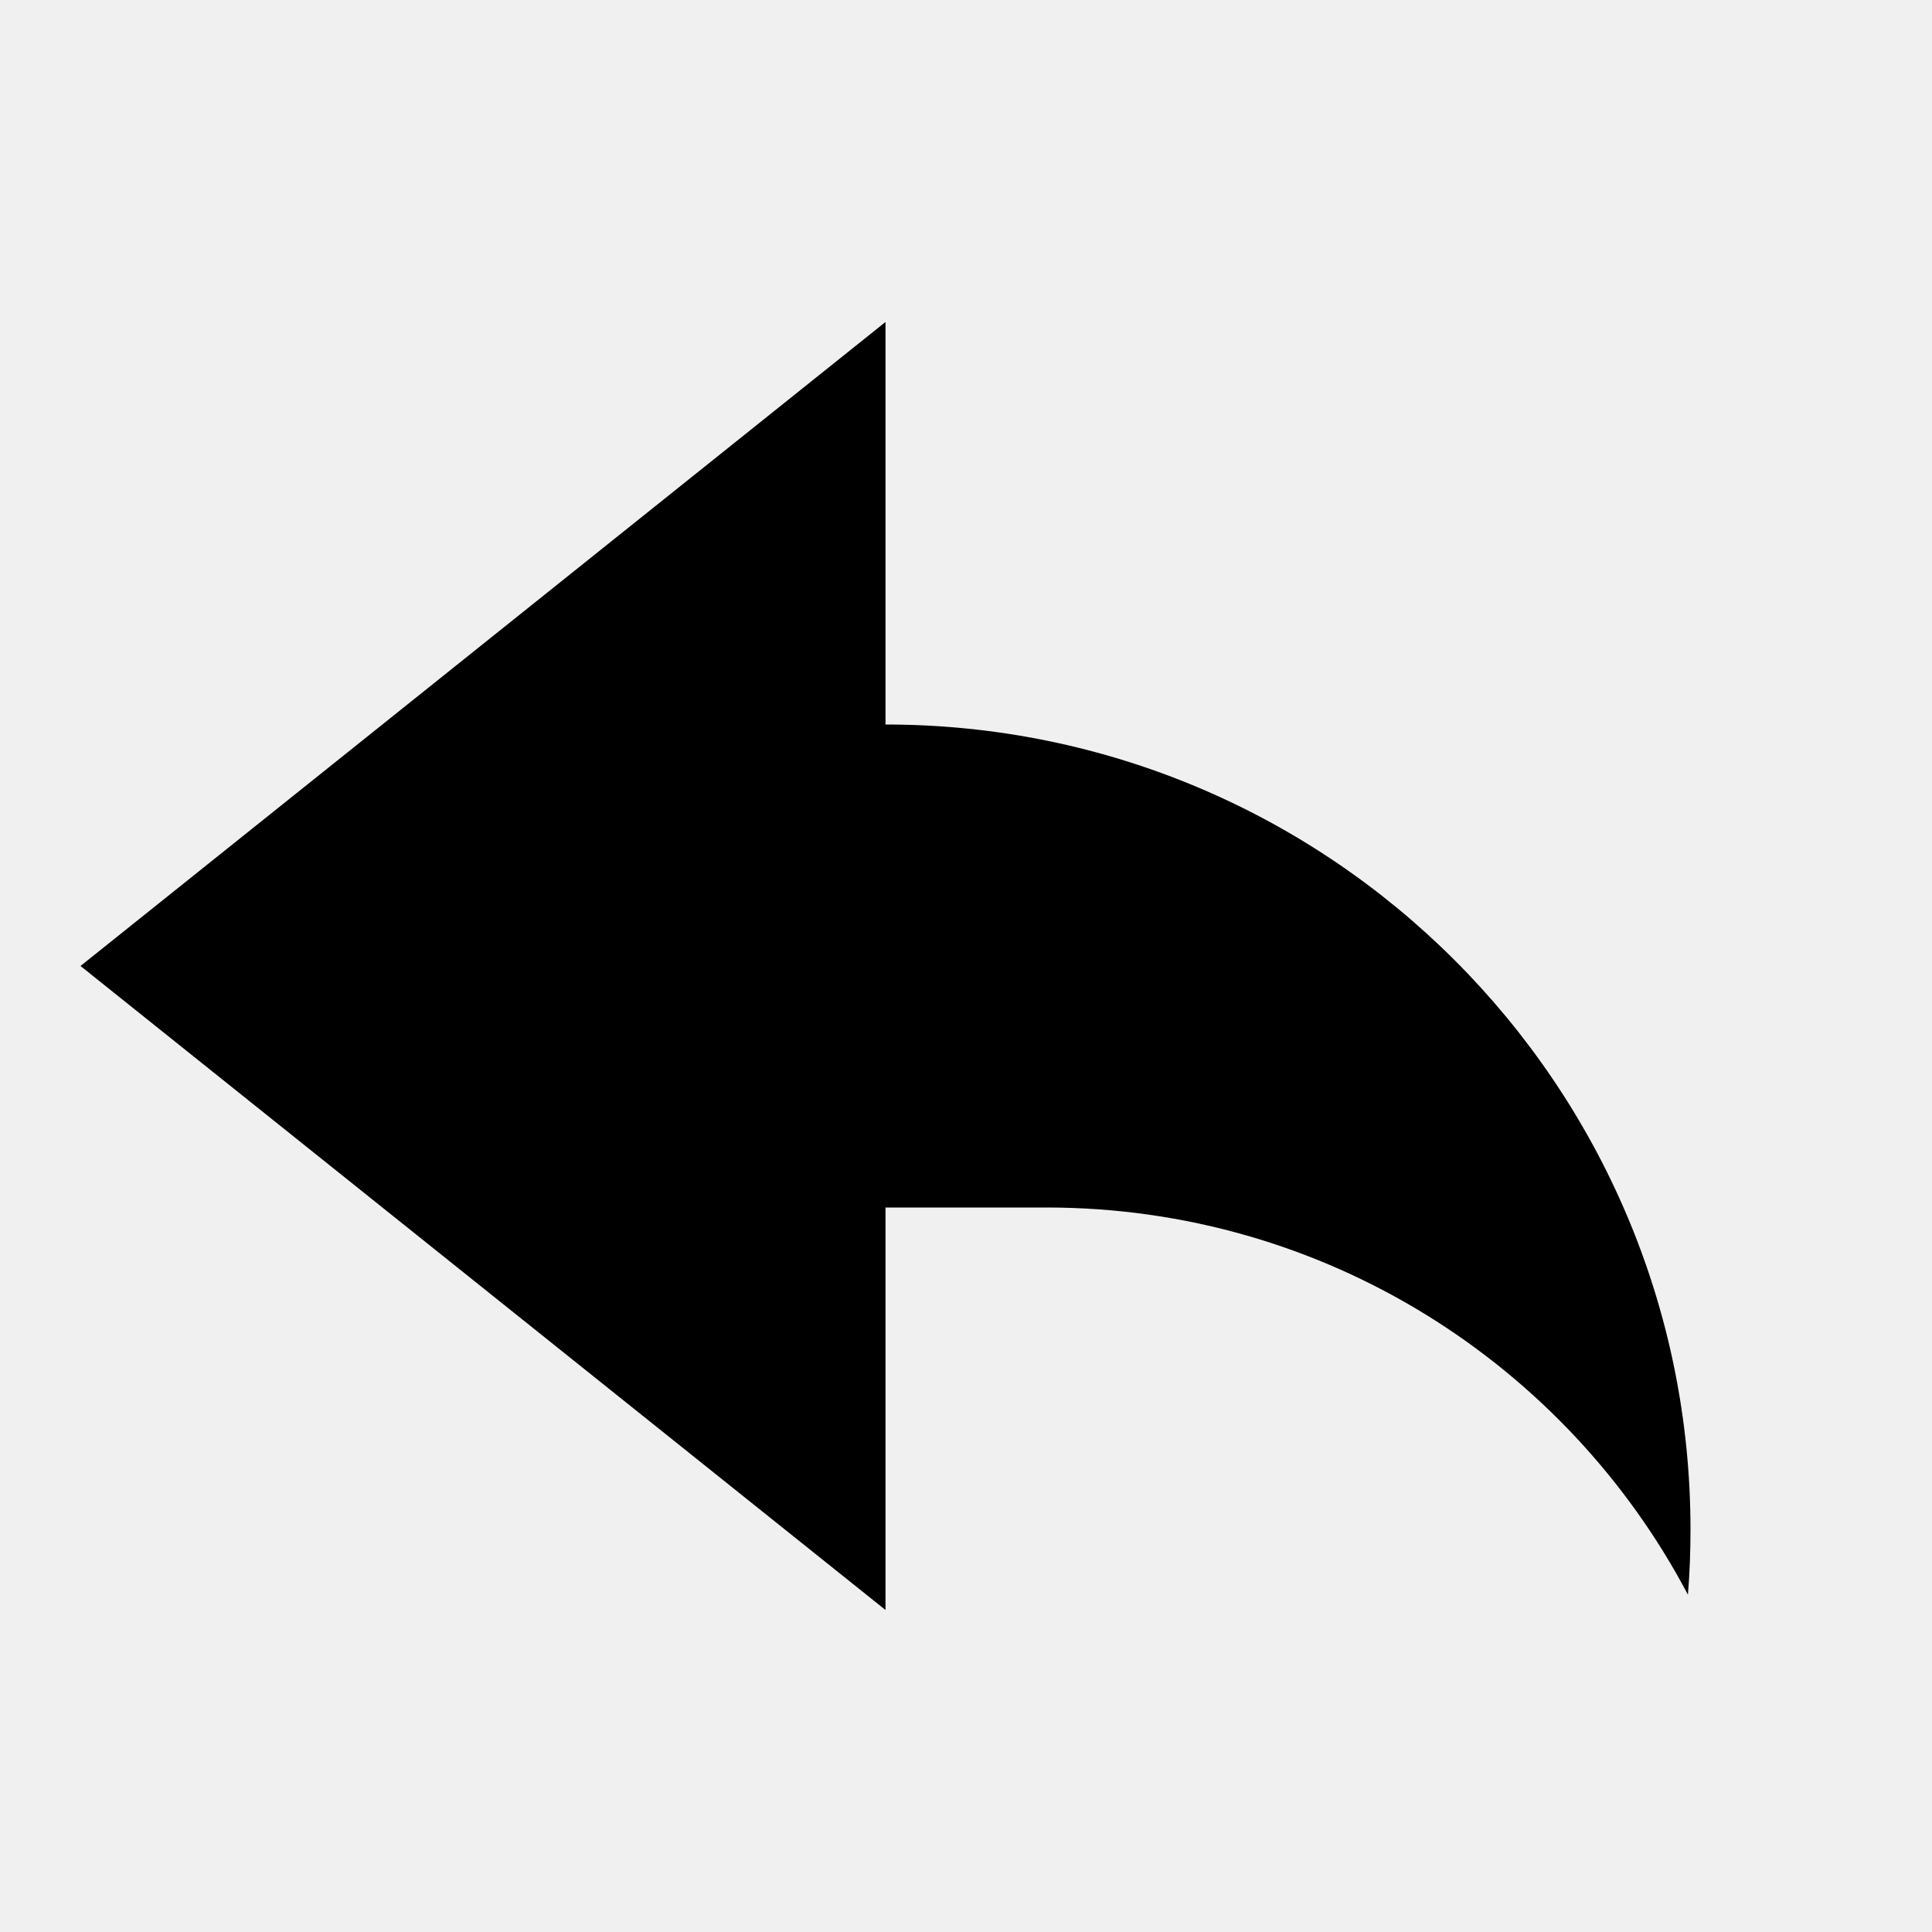
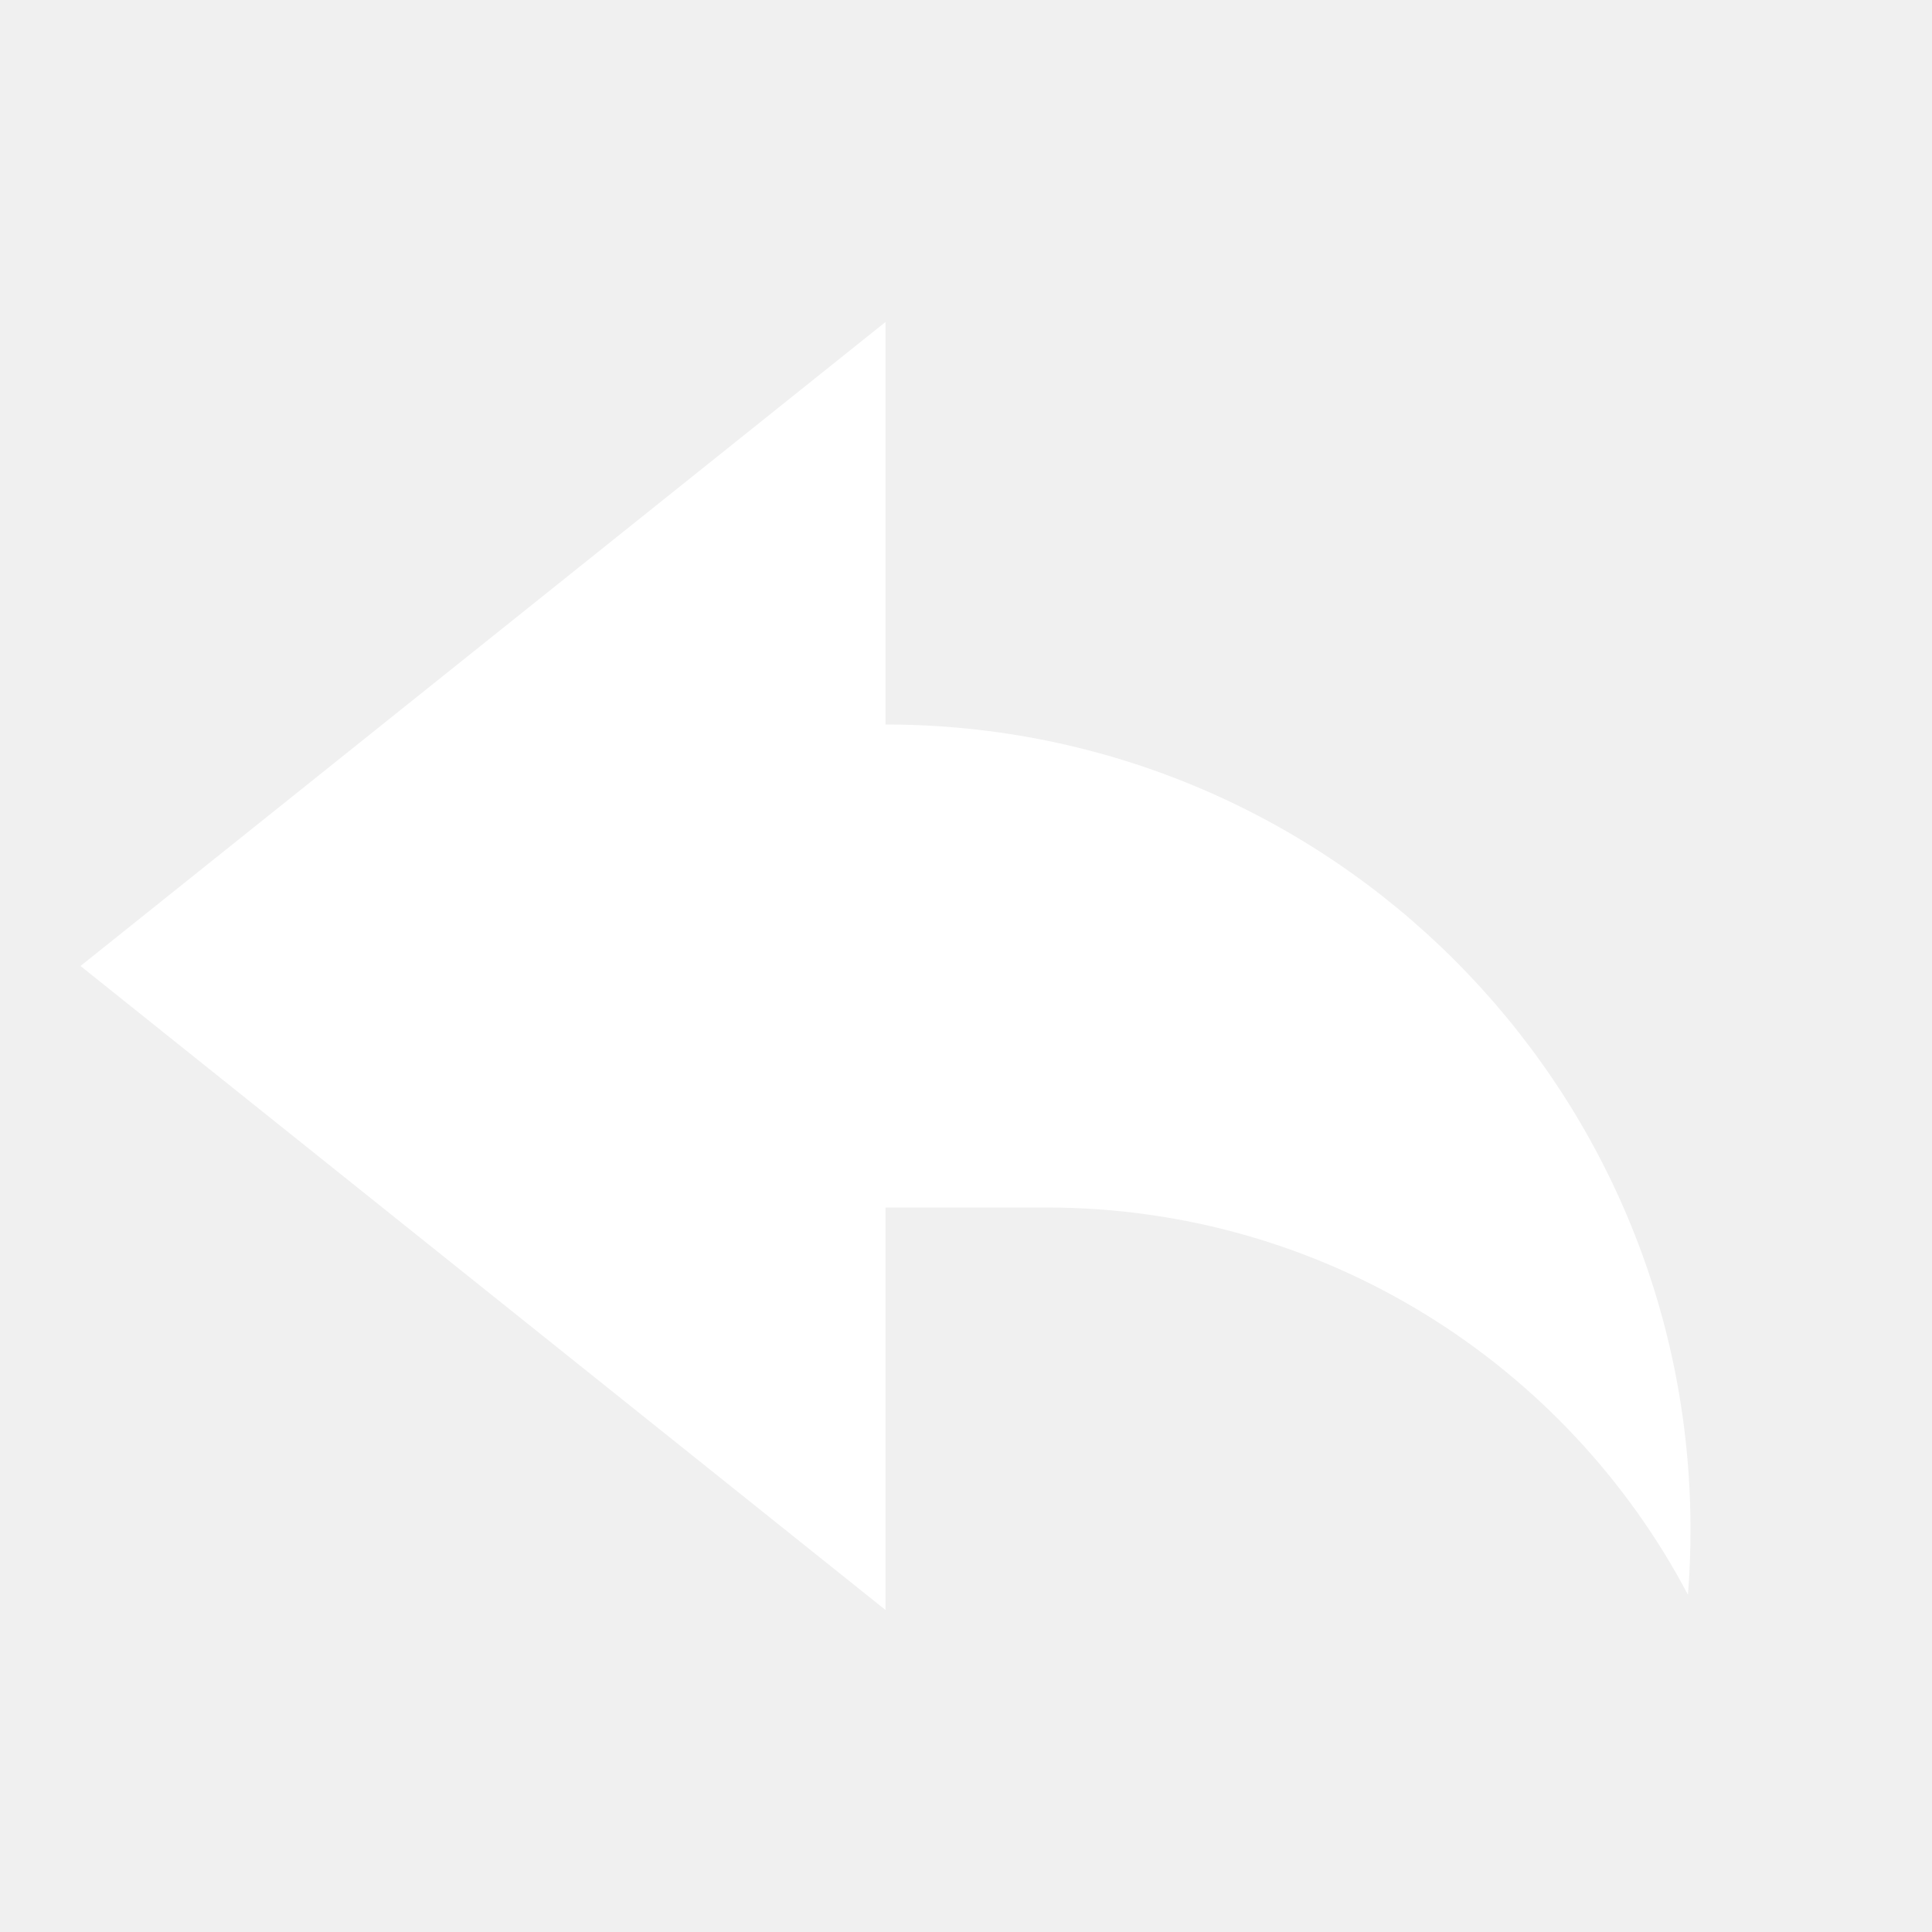
<svg xmlns="http://www.w3.org/2000/svg" width="24" height="24" viewBox="0 0 24 24" fill="none">
  <g clip-path="url(#clip0_236_1055)">
-     <path d="M11 20L1 12L11 4V9C16.523 9 21 13.477 21 19C21 19.273 20.99 19.543 20.968 19.81C19.46 16.95 16.458 15 13 15H11V20Z" fill="black" />
+     <path d="M11 20L1 12L11 4V9C16.523 9 21 13.477 21 19C21 19.273 20.99 19.543 20.968 19.81C19.46 16.95 16.458 15 13 15H11V20Z" fill="white" />
  </g>
  <defs>
    <clipPath id="clip0_236_1055">
      <rect width="24" height="24" fill="white" />
    </clipPath>
  </defs>
</svg>
